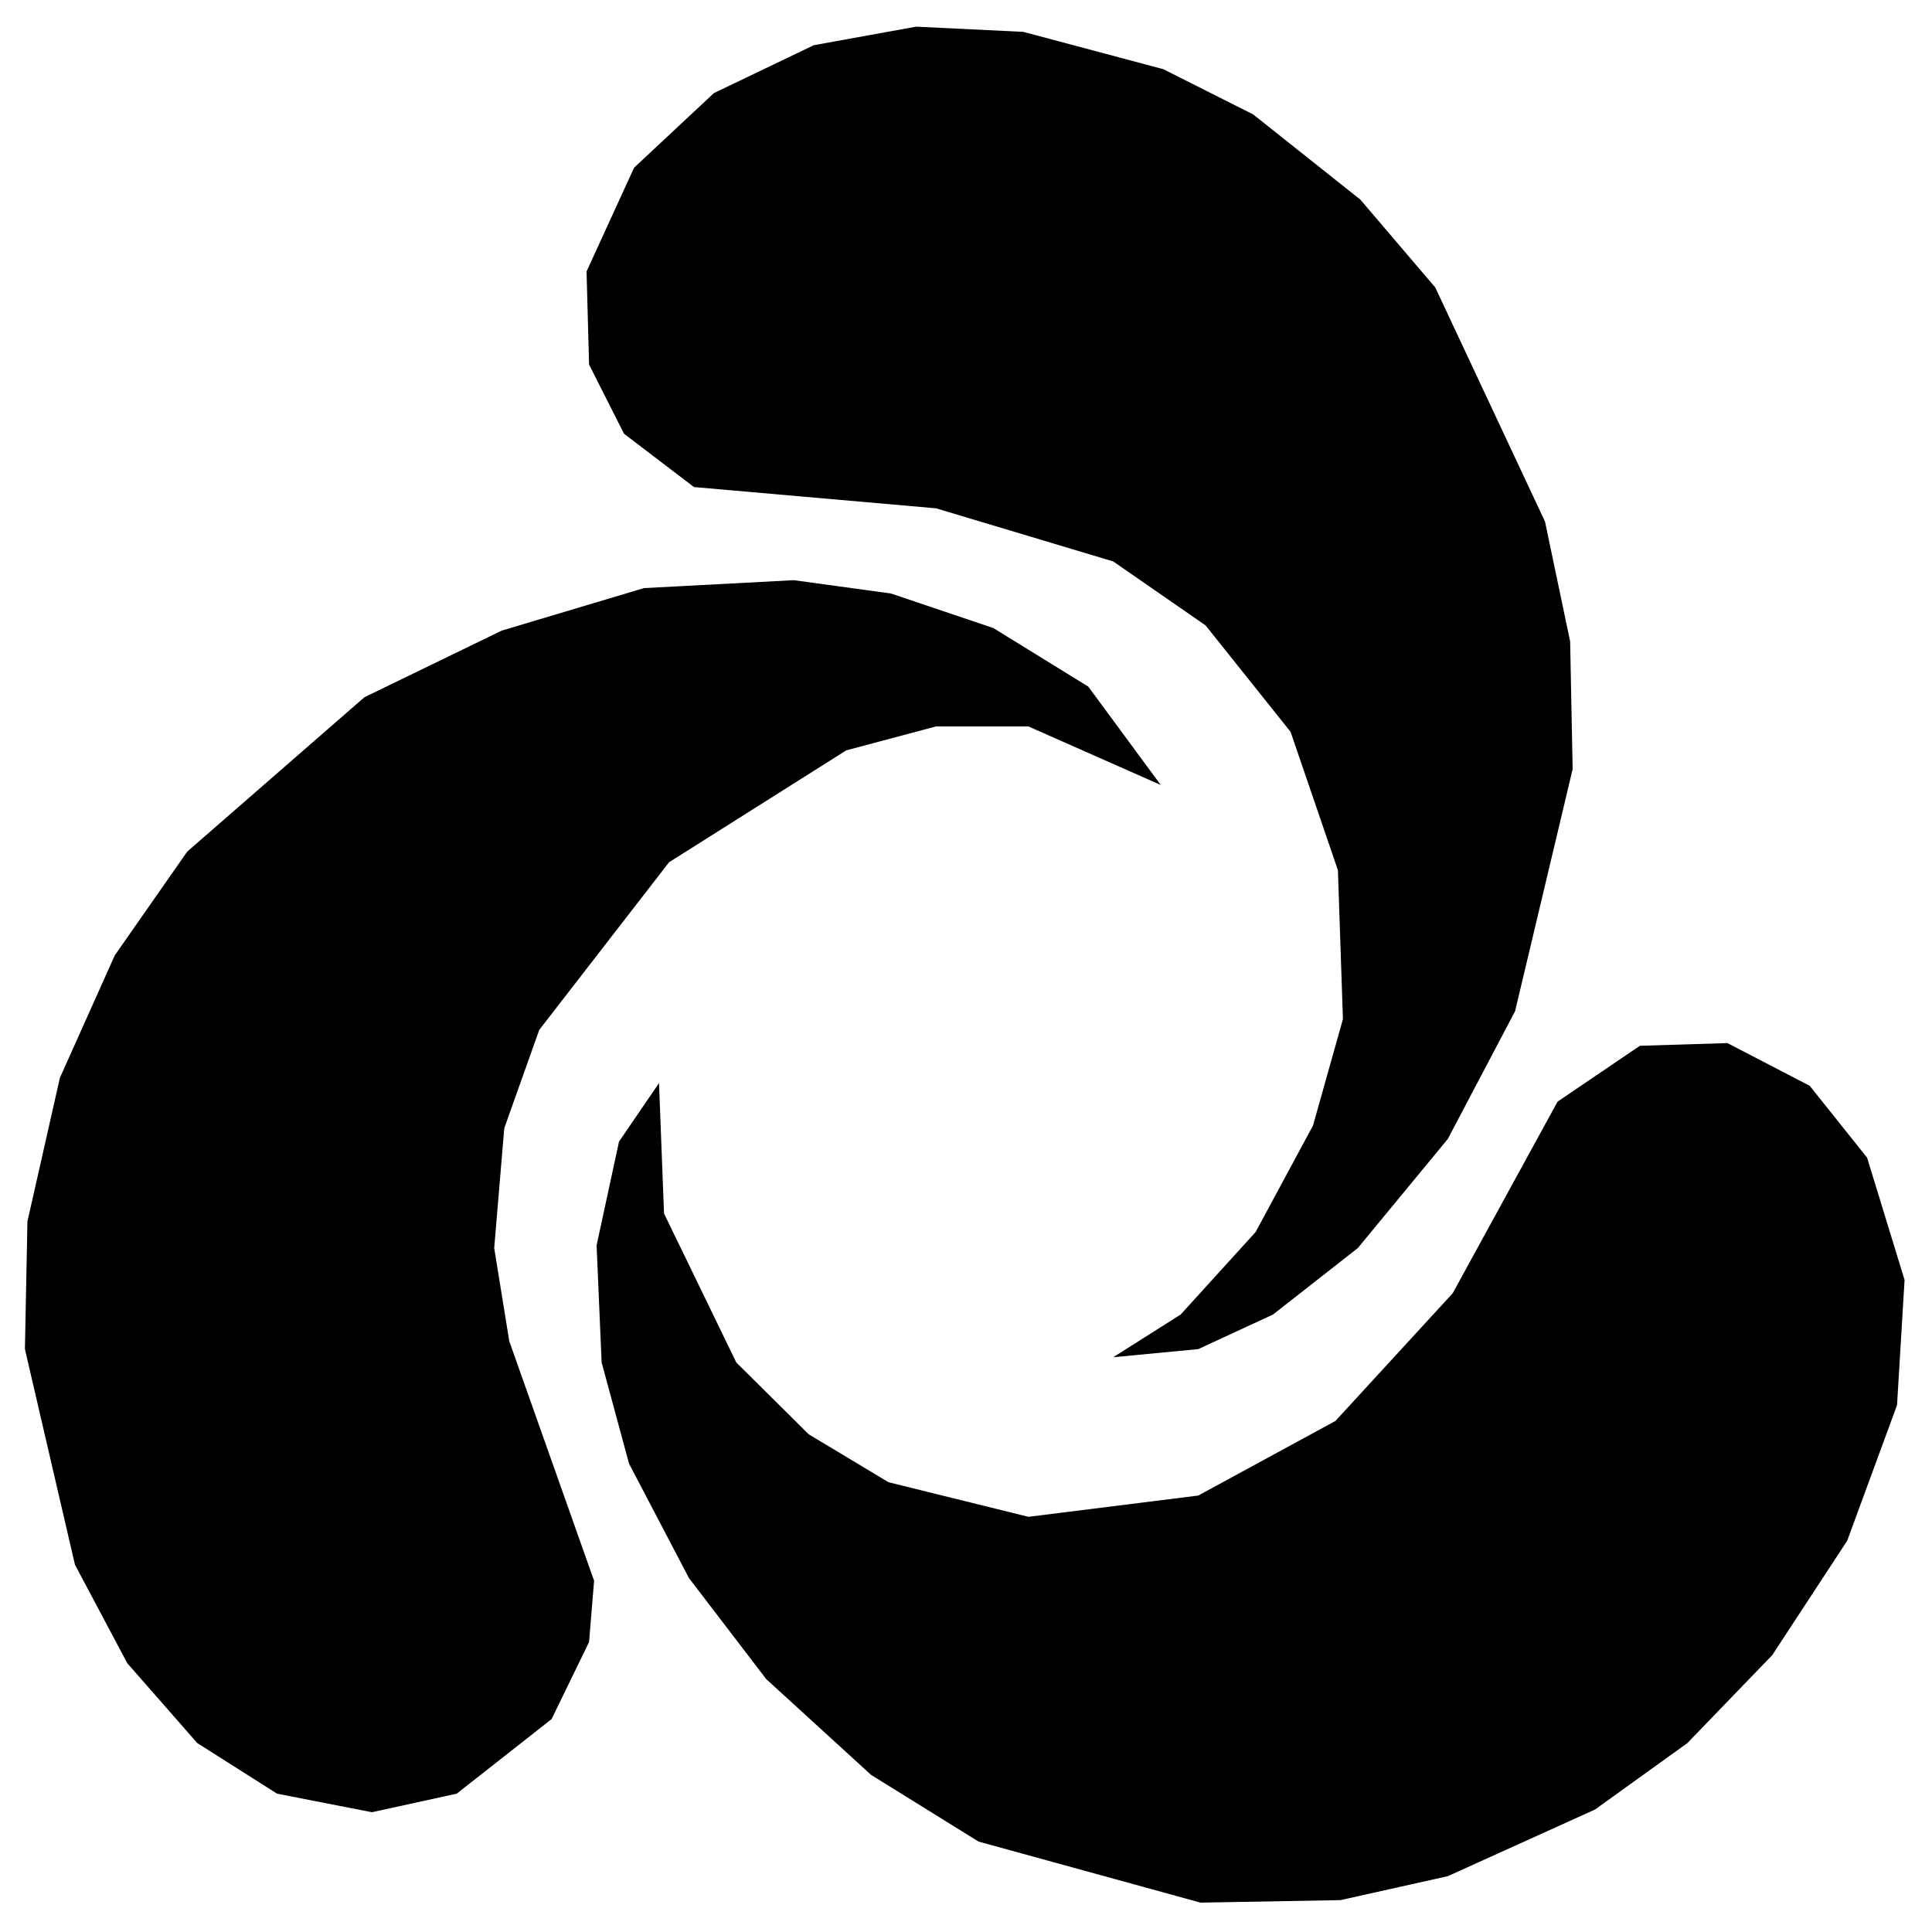
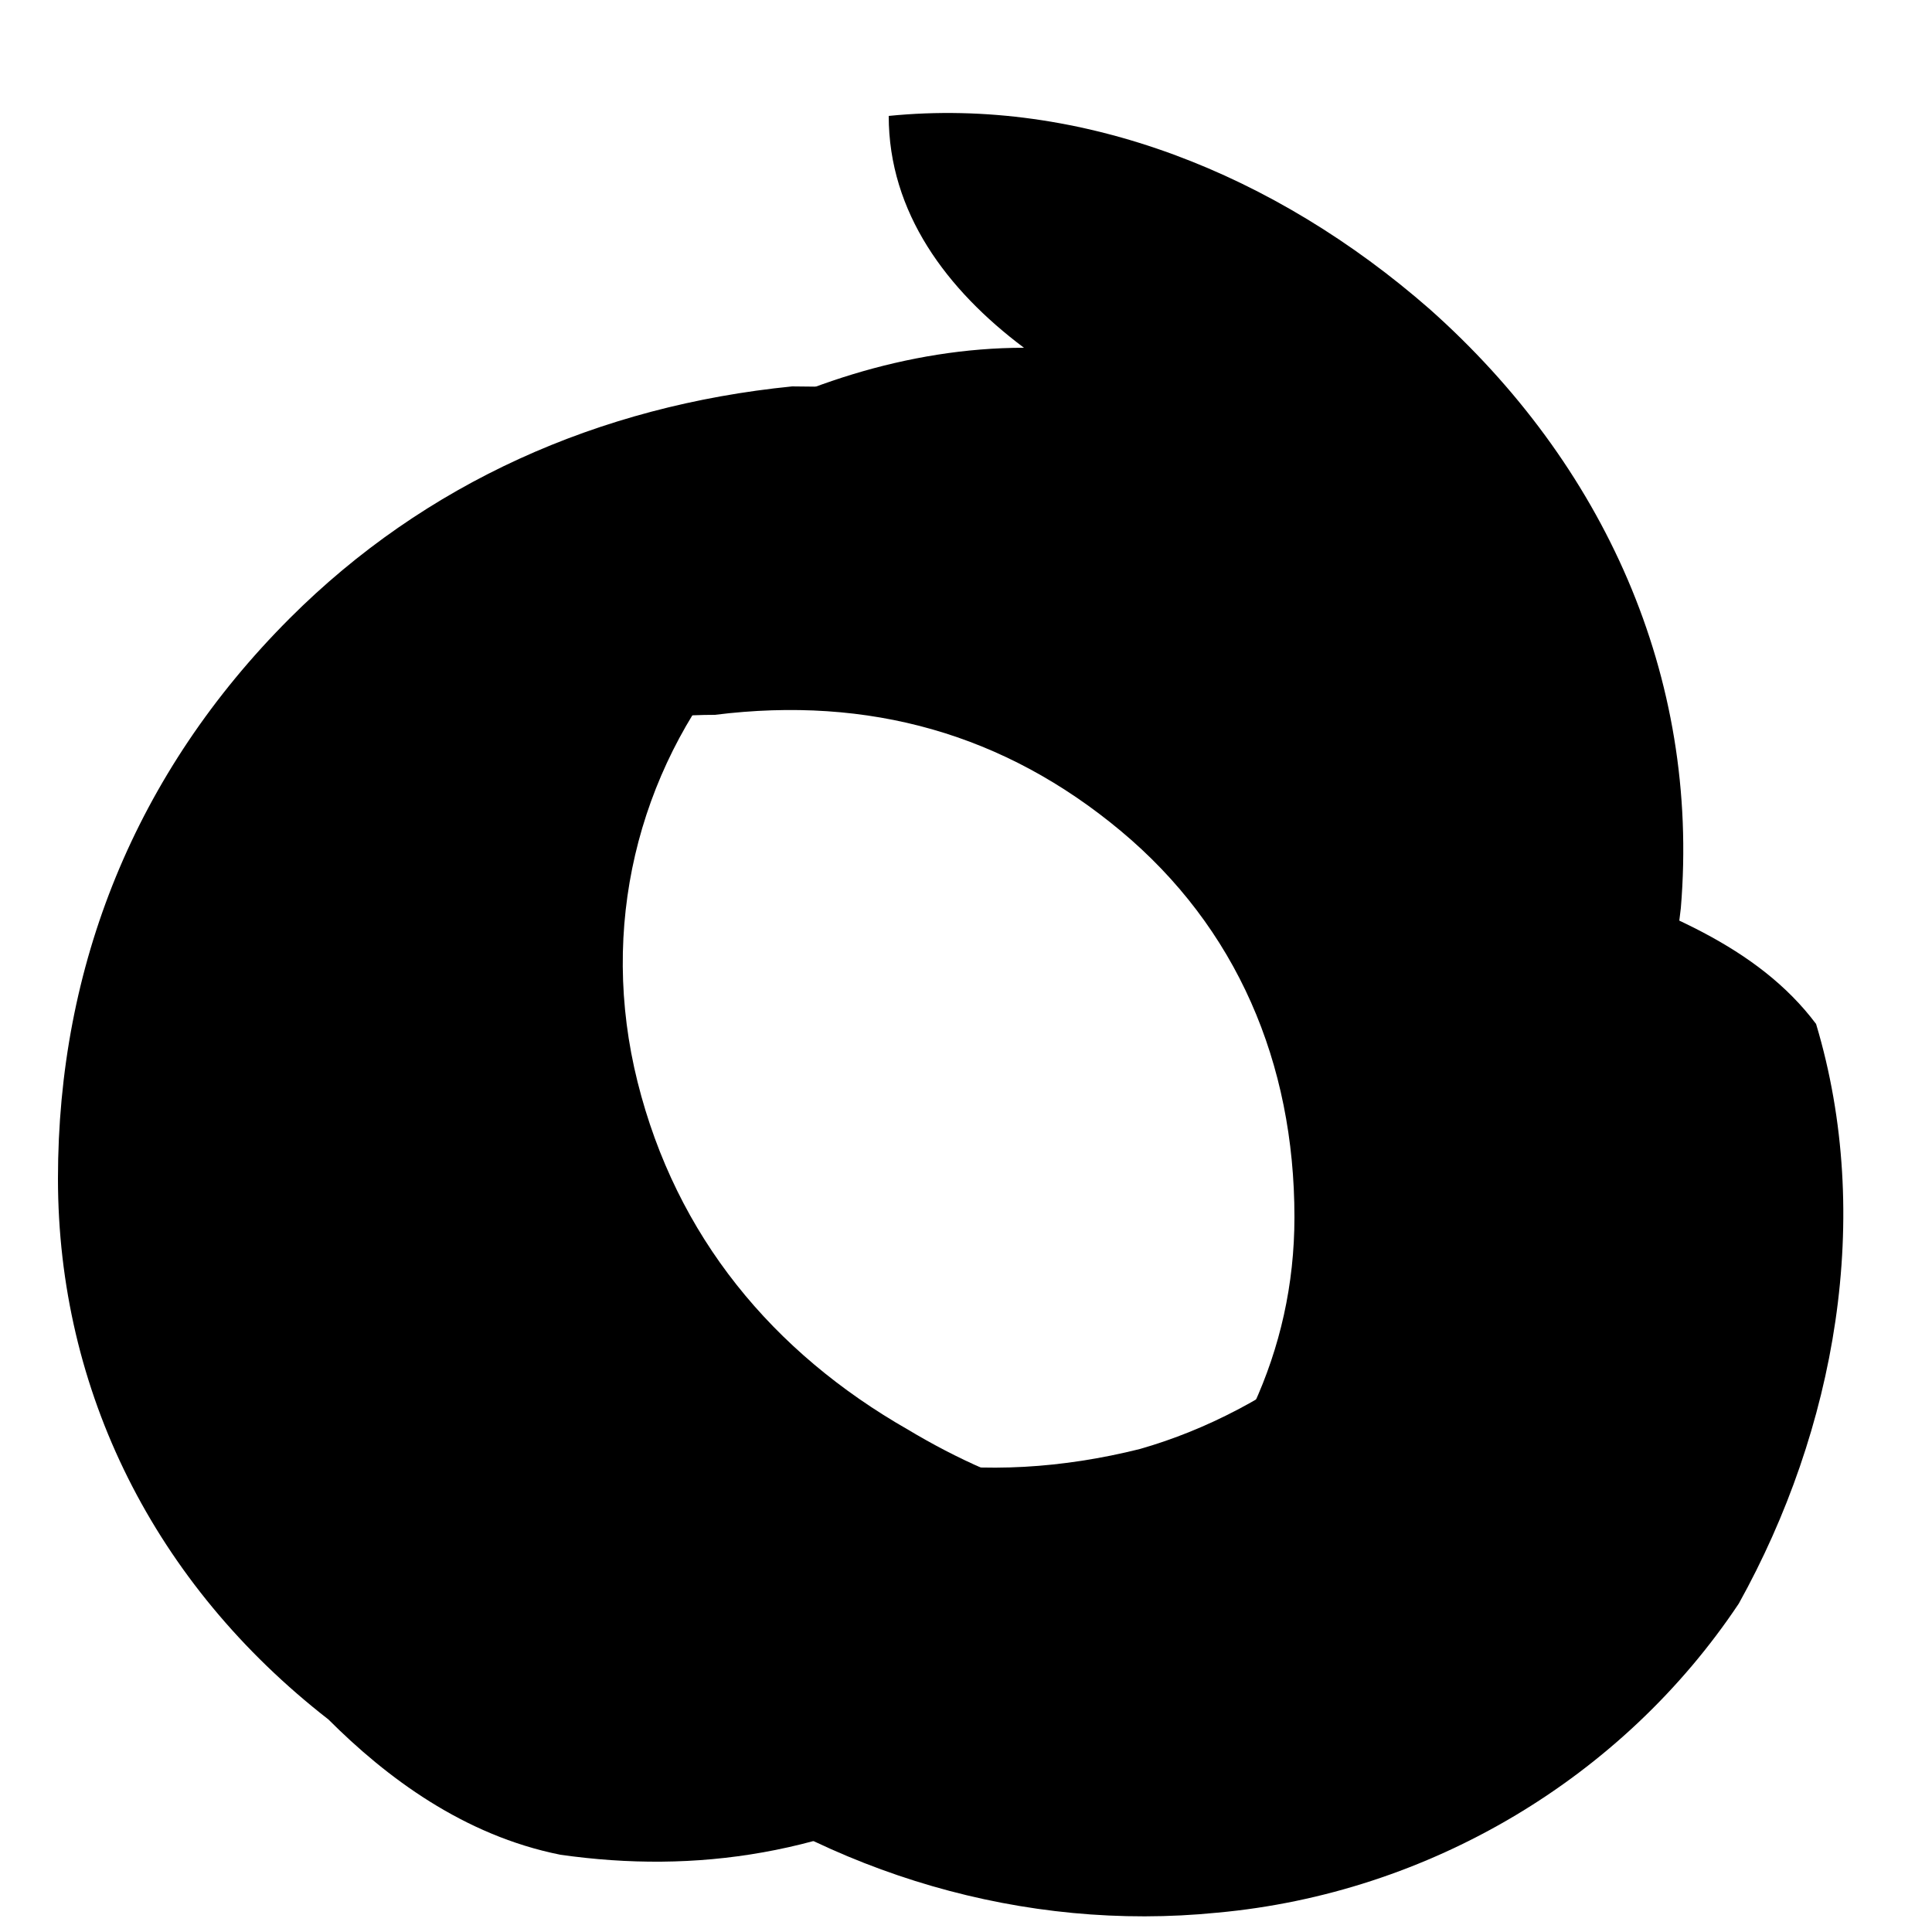
- <svg xmlns="http://www.w3.org/2000/svg" viewBox="0 0 100 100" aria-hidden="true">
-   <g fill="currentColor">
-     <path d="M 98.58 66.25 L 96.64 59.92 L 93.67 56.20 L 89.41 53.99 L 84.88 54.13 L 80.62 57.02 L 75.19 66.94 L 69.12 73.55 L 62.02 77.41 L 53.23 78.51 L 45.99 76.72 L 41.86 74.24 L 38.11 70.52 L 34.37 62.81 L 34.11 56.06 L 32.04 59.09 L 30.88 64.46 L 31.14 70.52 L 32.56 75.76 L 35.66 81.68 L 39.66 86.91 L 45.09 91.87 L 50.65 95.32 L 62.14 98.48 L 69.38 98.35 L 74.94 97.11 L 82.56 93.66 L 87.34 90.22 L 91.73 85.67 L 95.61 79.75 L 98.19 72.73 Z" />
-     <path d="M 56.33 35.54 L 51.42 32.51 L 46.12 30.72 L 41.09 30.03 L 33.33 30.44 L 25.97 32.64 L 18.86 36.09 L 9.69 44.08 L 5.94 49.45 L 3.10 55.79 L 1.42 63.22 L 1.29 69.83 L 3.88 80.99 L 6.59 86.09 L 10.21 90.22 L 14.34 92.84 L 19.25 93.80 L 23.64 92.84 L 28.55 88.98 L 30.49 84.99 L 30.75 81.82 L 26.36 69.42 L 25.58 64.60 L 26.10 58.40 L 27.91 53.31 L 34.63 44.63 L 43.80 38.84 L 48.45 37.60 L 53.23 37.60 L 60.08 40.63 Z" />
-     <path d="M 42.12 2.34 L 36.95 4.82 L 32.82 8.68 L 30.36 14.05 L 30.49 18.87 L 32.30 22.45 L 35.92 25.21 L 48.45 26.31 L 57.62 29.06 L 62.40 32.37 L 66.80 37.88 L 69.25 45.04 L 69.51 52.75 L 67.96 58.26 L 64.99 63.77 L 61.11 68.04 L 57.62 70.25 L 62.02 69.83 L 65.89 68.04 L 70.28 64.60 L 74.94 58.95 L 78.42 52.34 L 81.40 39.81 L 81.27 33.20 L 79.97 27.00 L 74.29 14.88 L 70.41 10.33 L 64.86 5.92 L 60.21 3.58 L 52.97 1.65 L 47.42 1.38 Z" />
-   </g>
+ <svg viewBox="0 0 100 100" fill="currentColor" aria-hidden="true">
+   <path d="M46 6     C56 5 66 9 74 16     C83 24 88 35 87 47     C86 56 82 64 75 71     C70 76 65 79 59 81     C64 76 67 70 67 63     C67 55 64 48 58 43     C52 38 45 36 37 37     C31 37 26 39 21 42     C24 34 29 27 36 23     C41 20 47 18 53 18     C49 15 46 11 46 6Z" />
+   <path d="M94 53     C97 63 95 74 90 83     C84 92 74 98 63 99     C53 100 43 97 35 91     C28 86 23 79 21 70     C20 64 20 58 22 52     C24 60 29 67 36 71     C43 76 51 77 59 75     C66 73 72 68 76 62     C79 57 81 51 80 45     C86 47 91 49 94 53Z" />
+   <path d="M17 89     C8 82 3 72 3 61     C3 50 7 40 15 32     C22 25 31 21 41 20     C47 20 53 21 58 23     C50 24 43 28 38 34     C33 40 31 48 33 56     C35 64 40 70 47 74     C52 77 58 79 64 78     C61 84 56 89 50 92     C43 96 36 97 29 96     C24 95 20 92 17 89Z" />
</svg>
